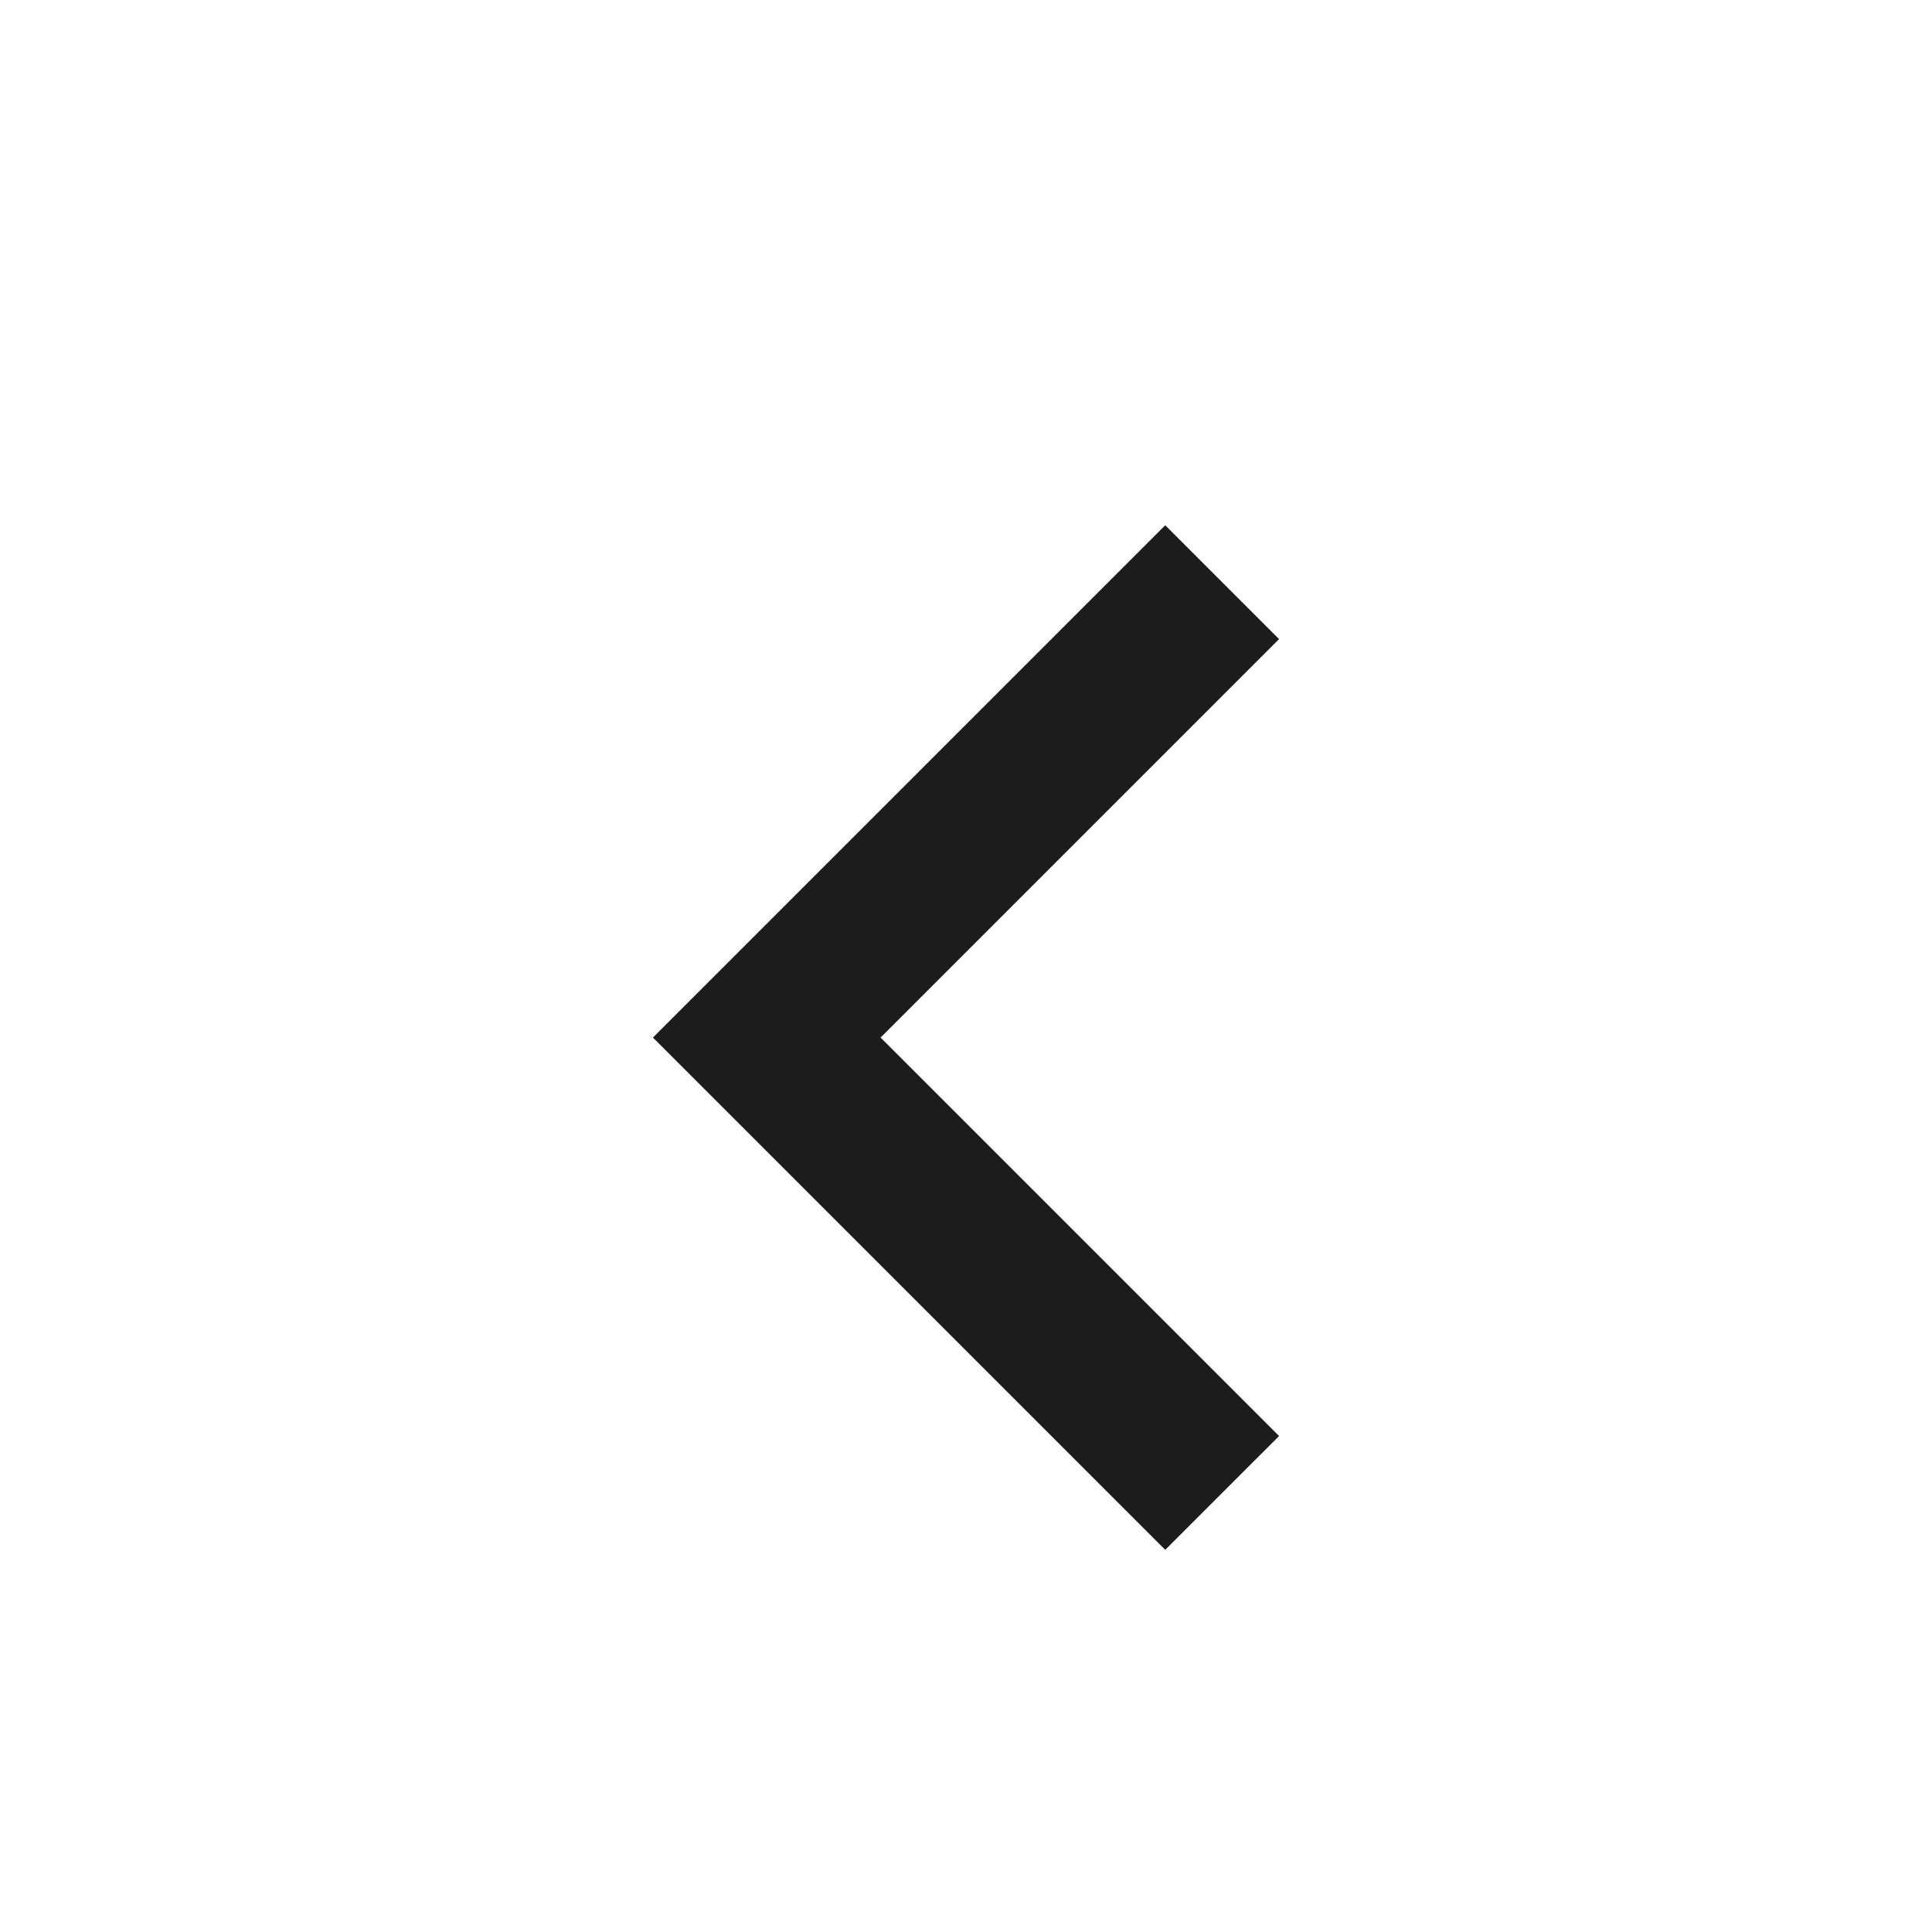
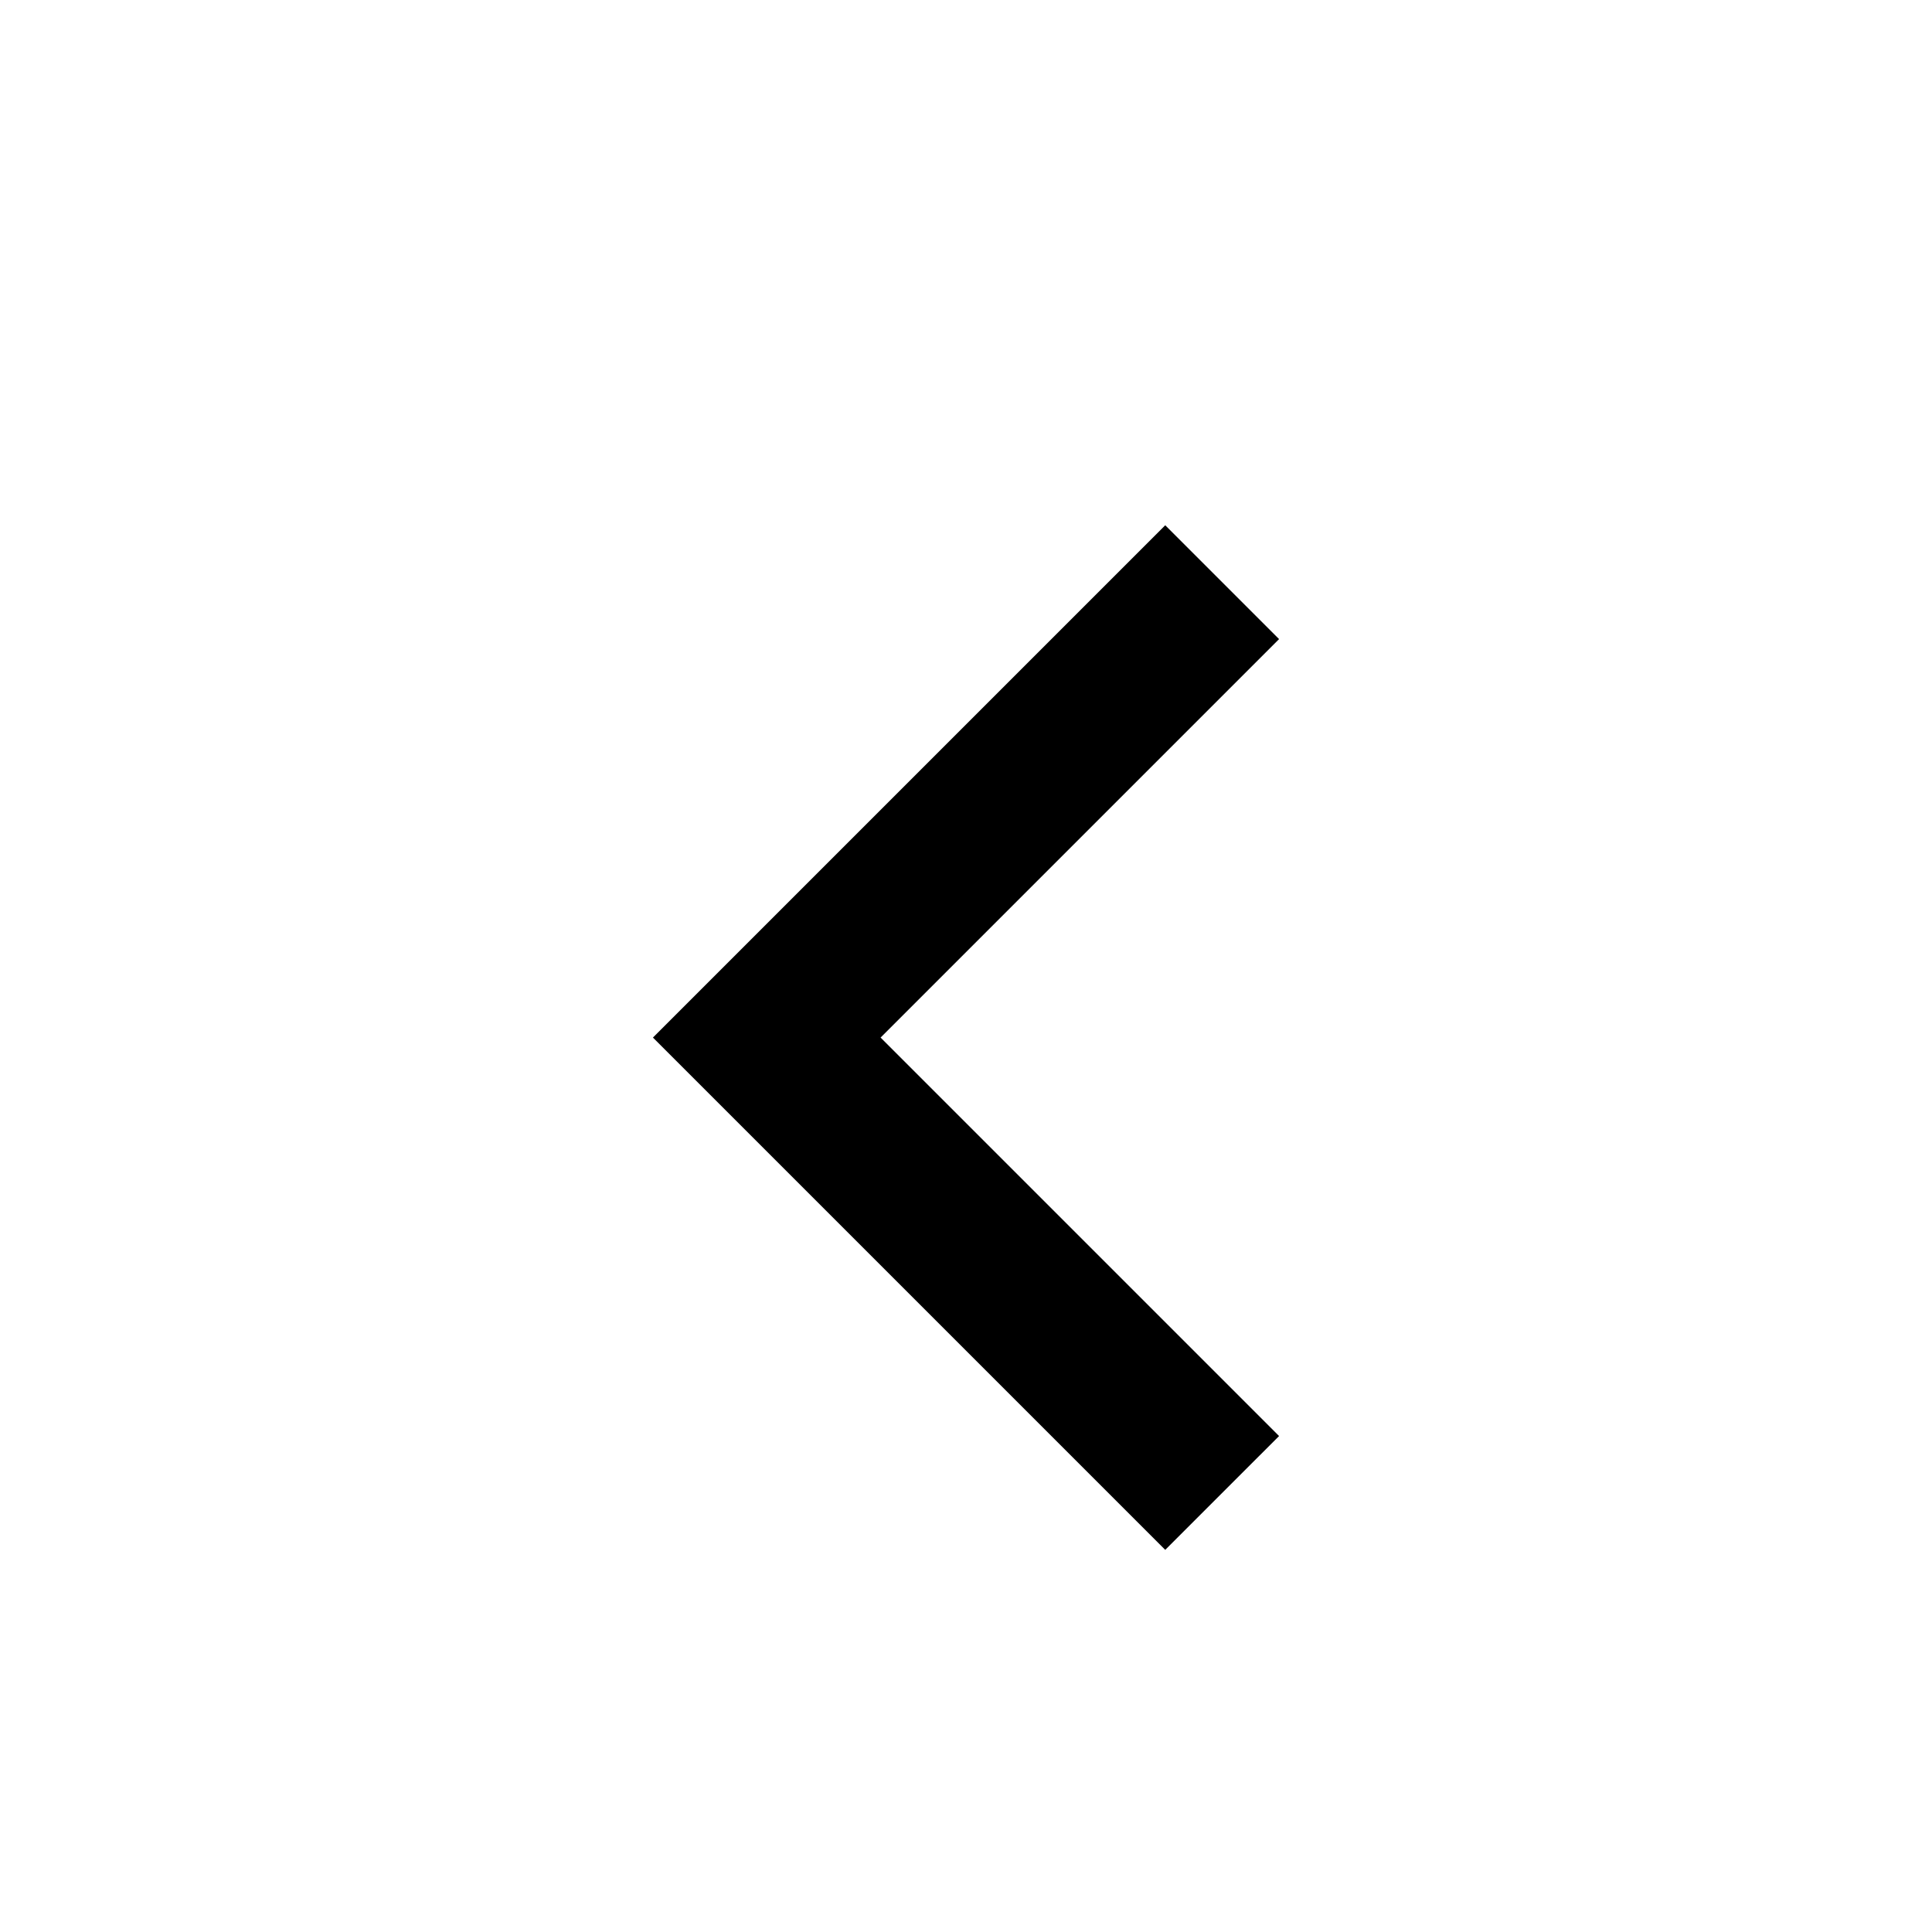
<svg xmlns="http://www.w3.org/2000/svg" width="24" height="24" viewBox="0 0 24 24" fill="none">
-   <path d="M10.939 12.889L15.889 7.939L14.475 6.525L8.111 12.889L14.475 19.253L15.889 17.839L10.939 12.889Z" fill="#1C1C1C" />
+   <path d="M10.939 12.889L15.889 7.939L14.475 6.525L8.111 12.889L14.475 19.253L15.889 17.839L10.939 12.889Z" fill="currentColor" />
</svg>
